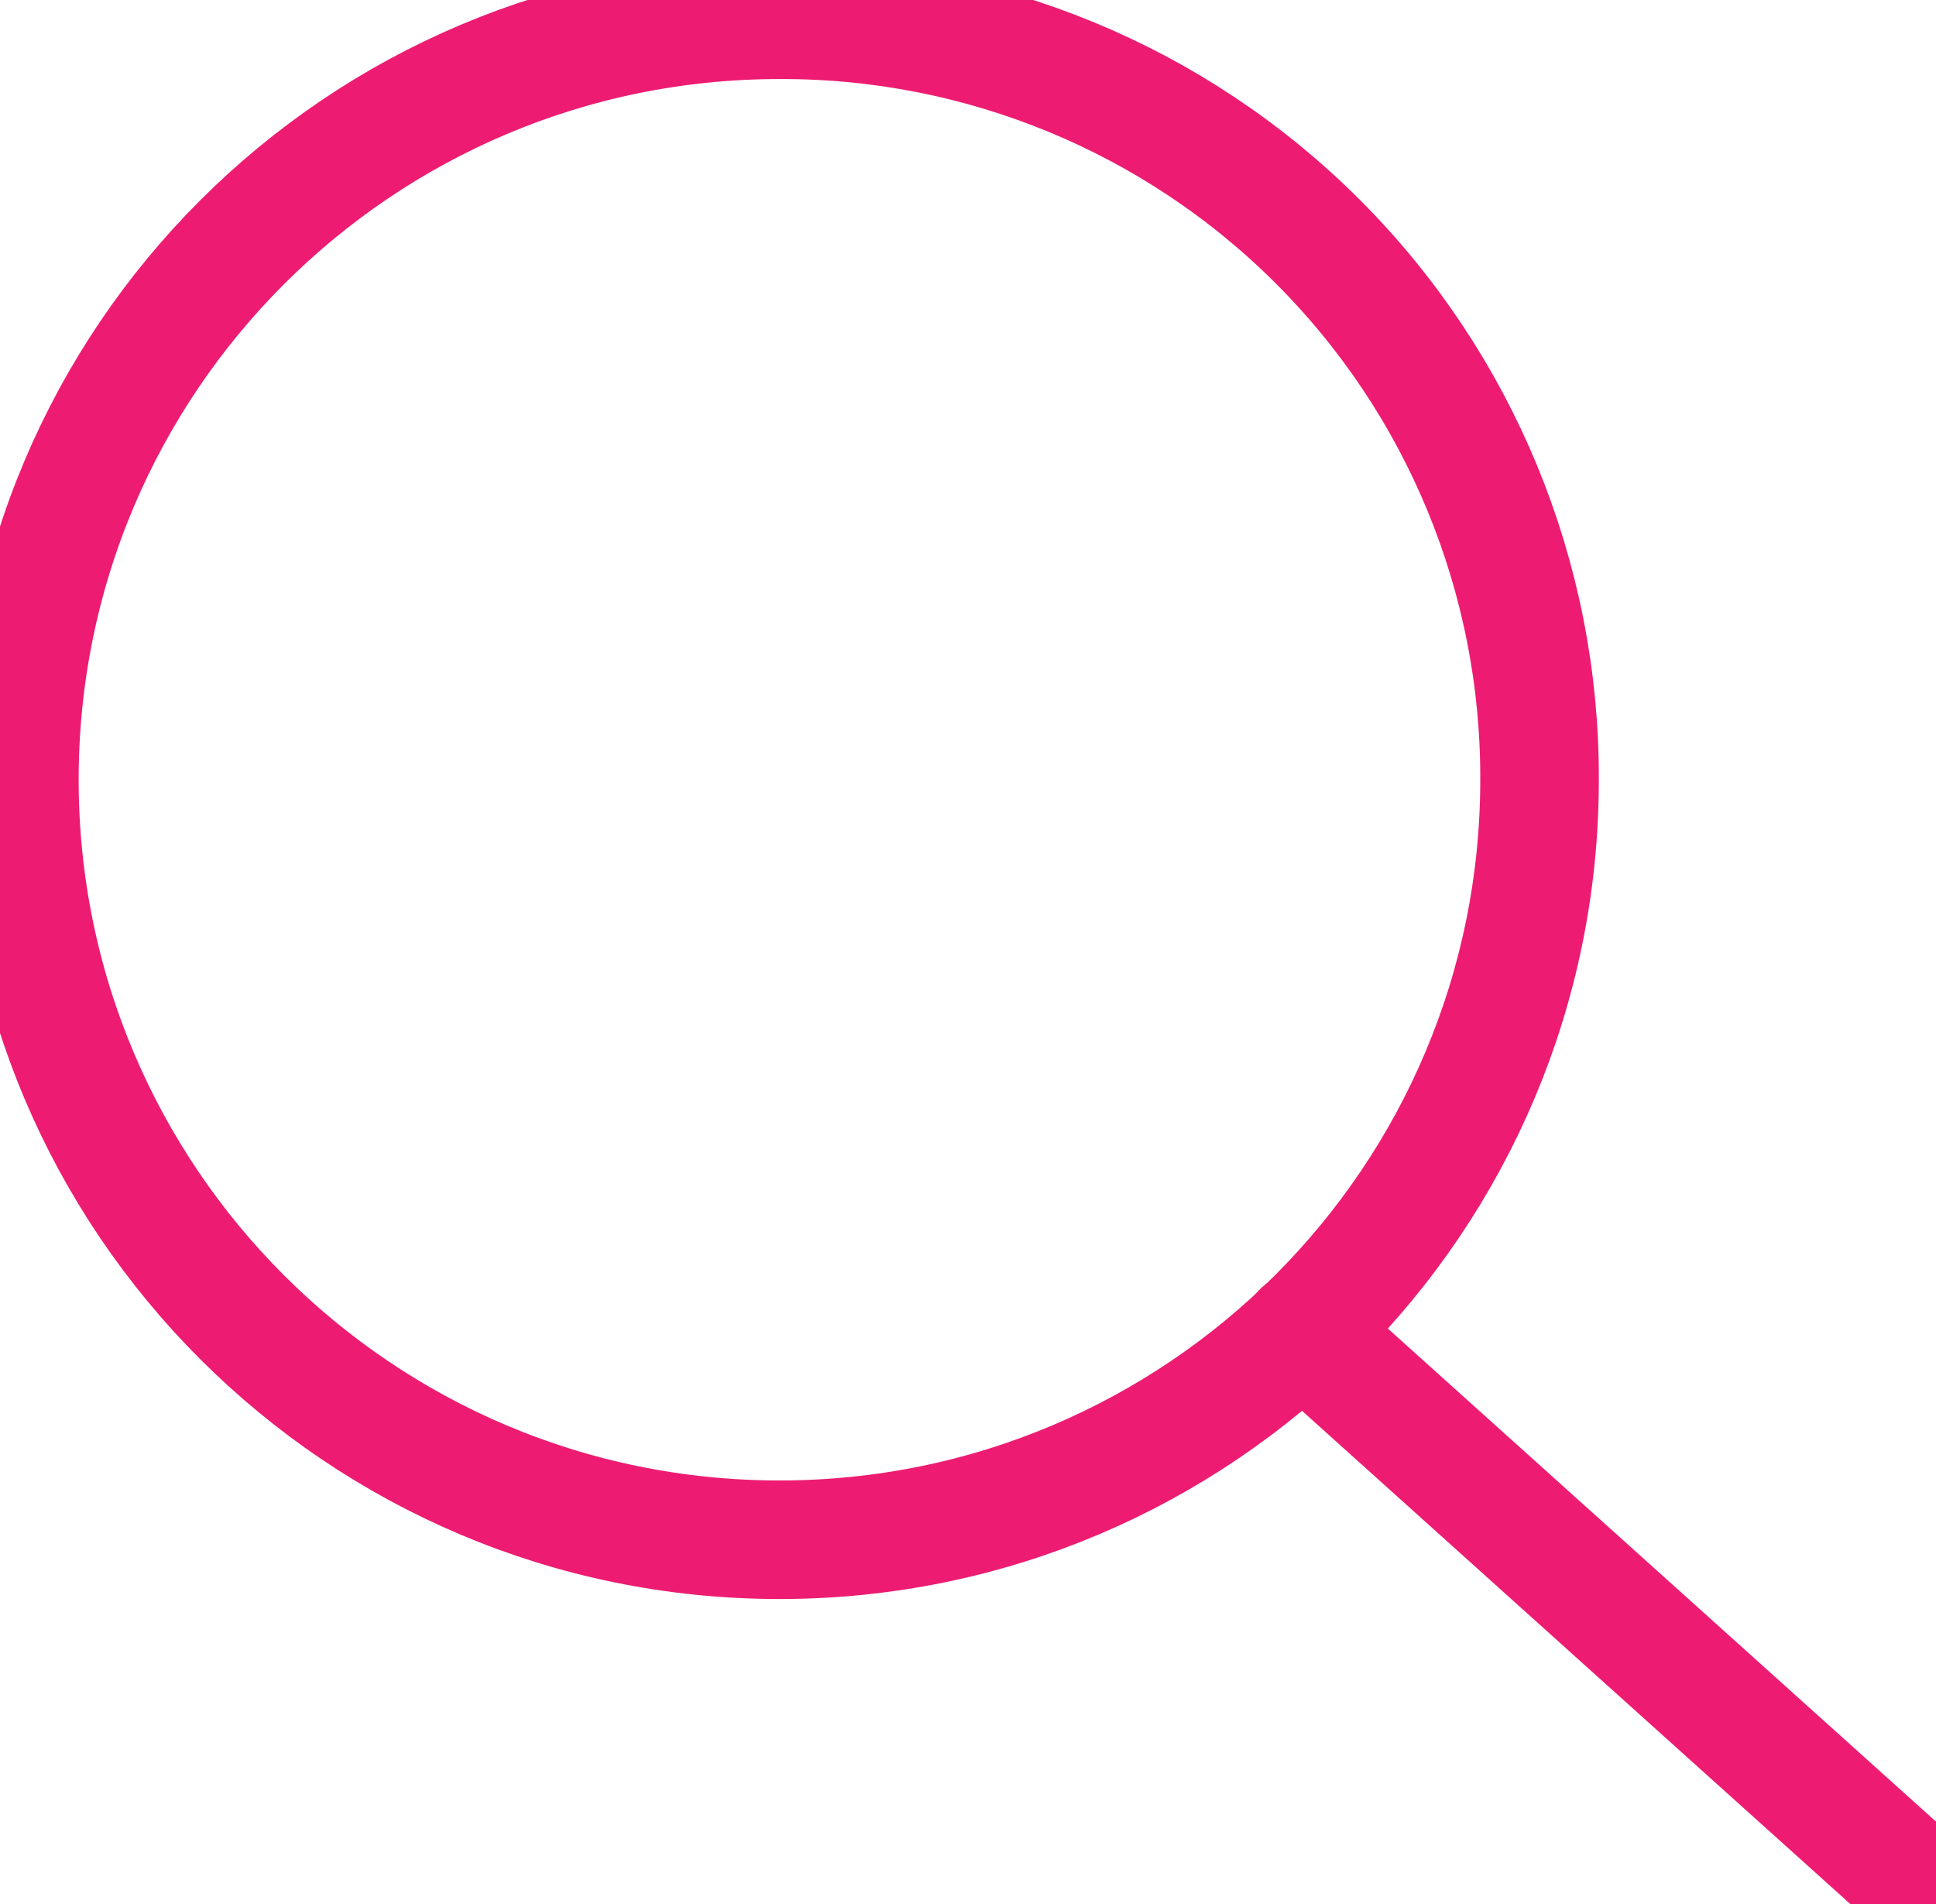
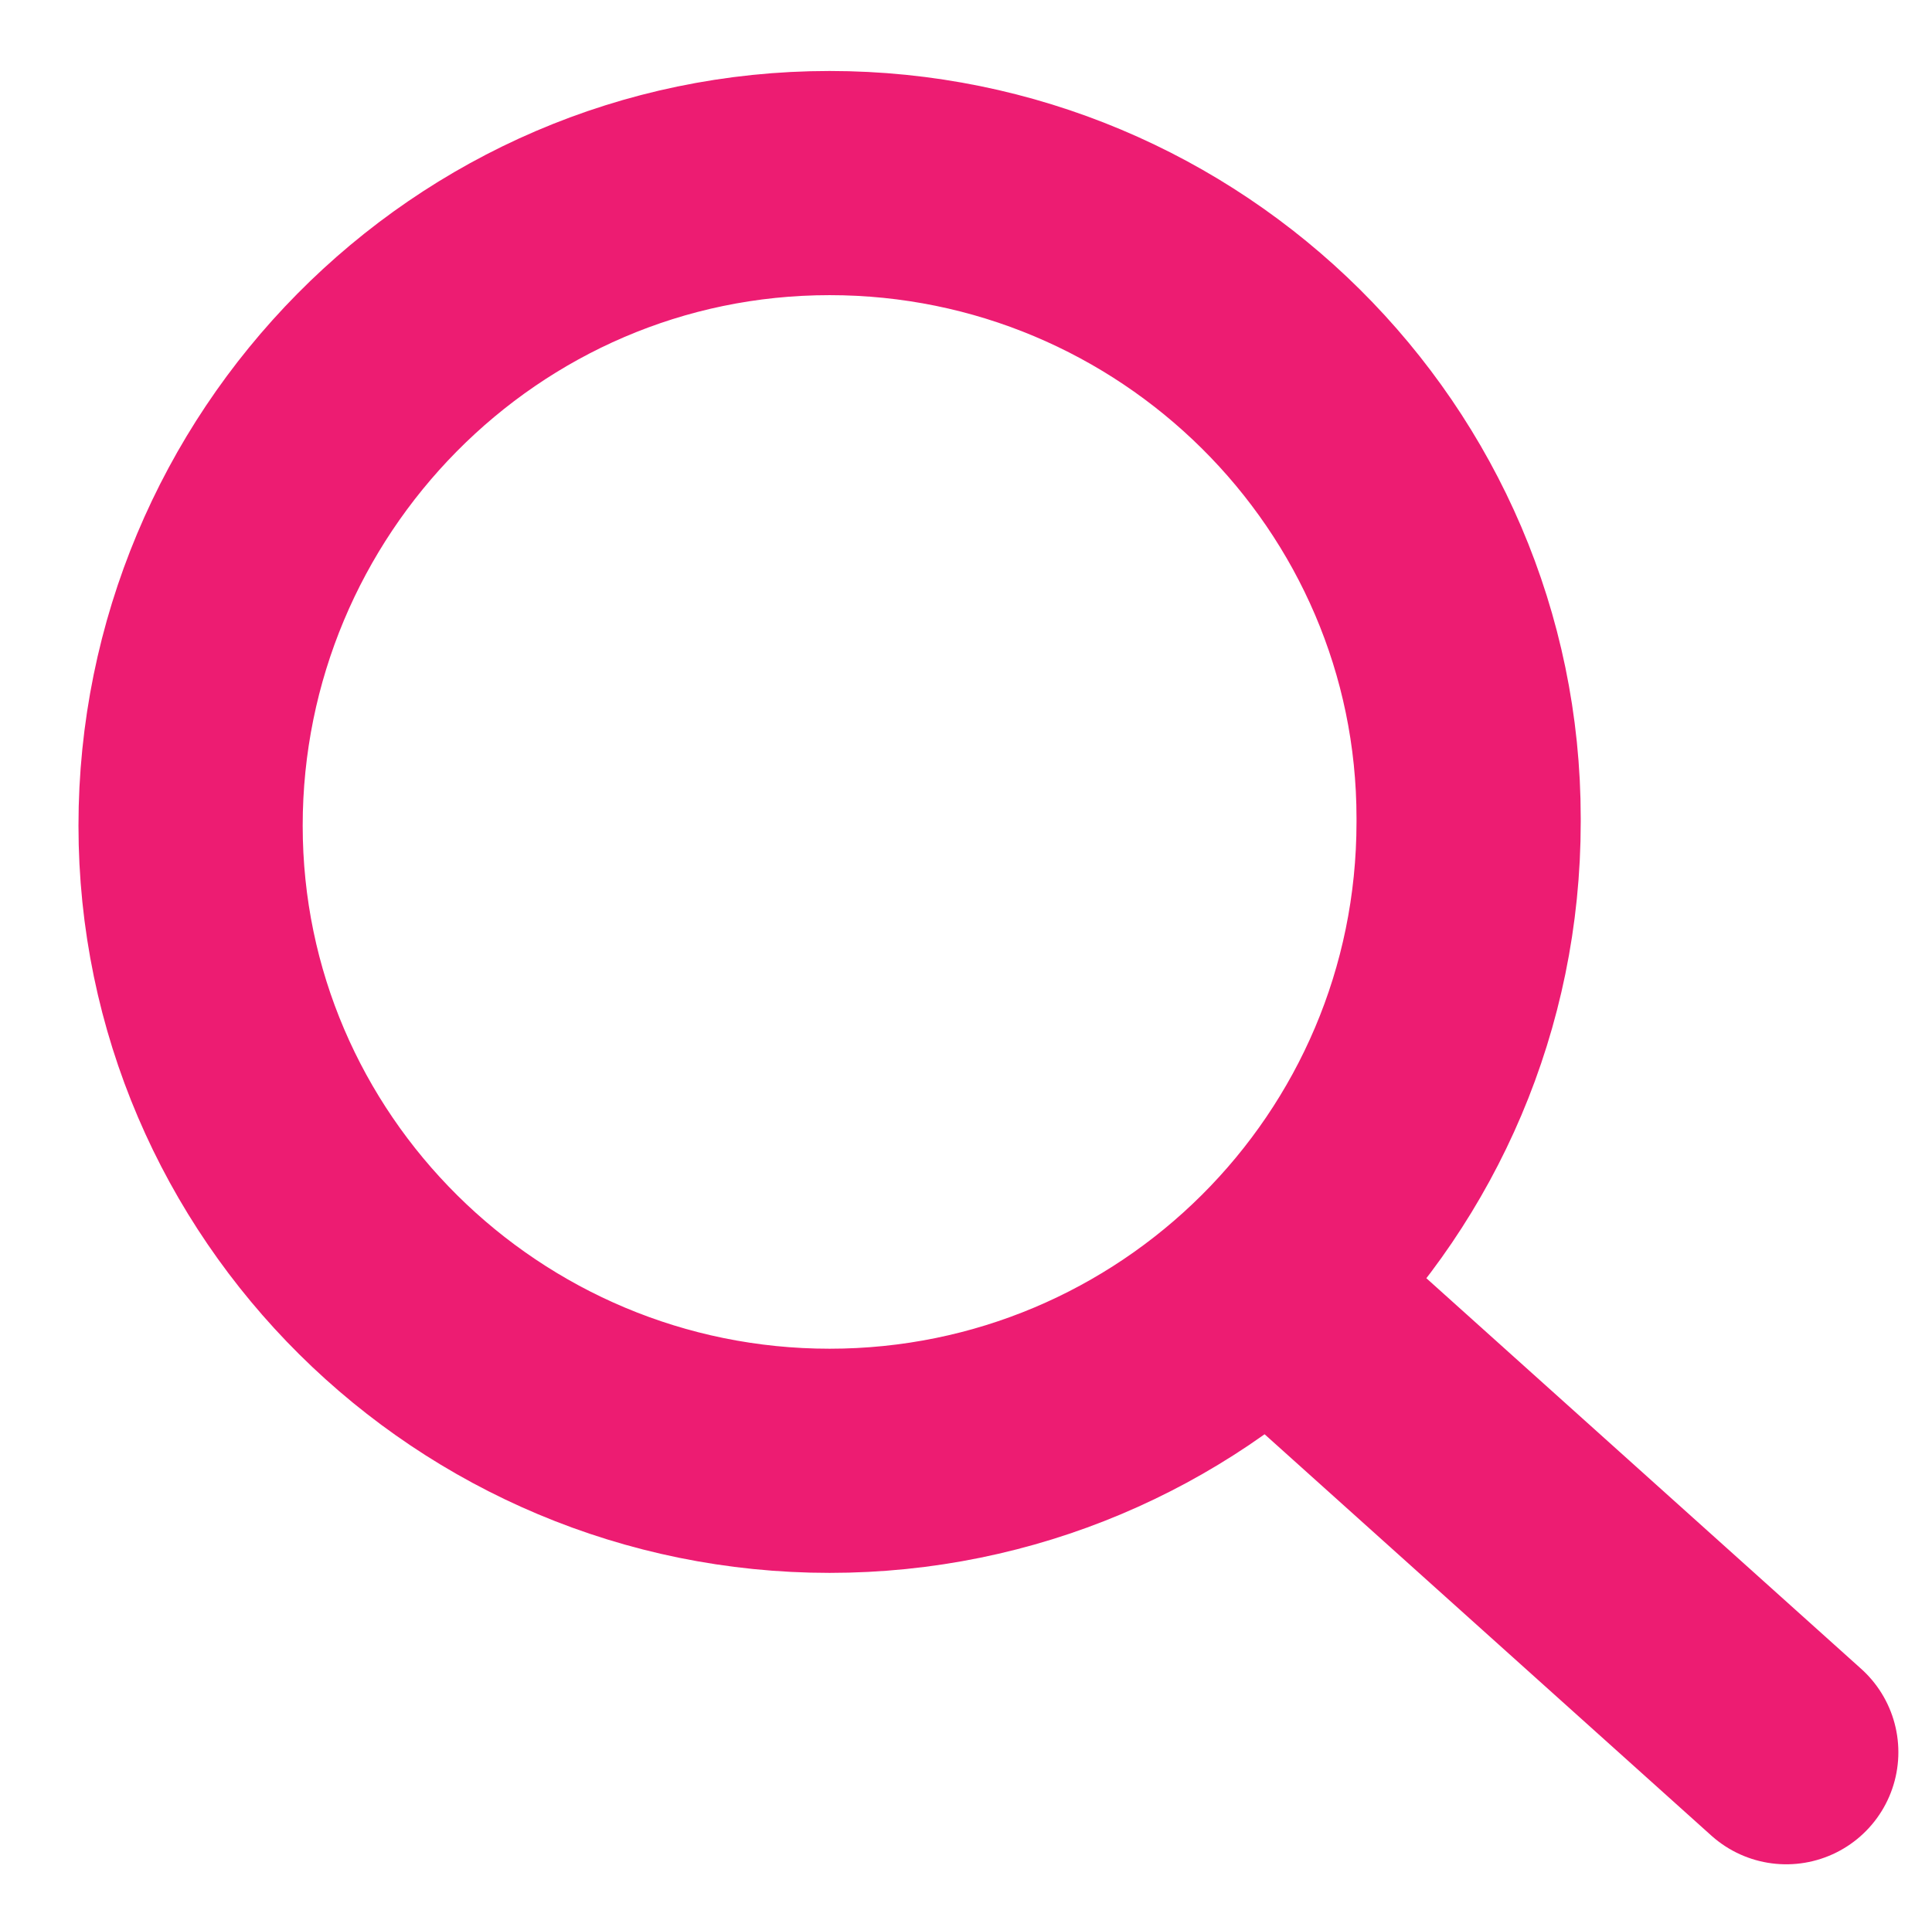
- <svg xmlns="http://www.w3.org/2000/svg" viewBox="0 0 48.98 48.16" stroke="#ed1c72" stroke-width="3">
-   <path d="M39.46,20.64A19.23,19.23,0,1,1,20.23,1.42,19.16,19.16,0,0,1,39.46,20.64Z" transform="translate(-0.51 -0.92)" fill="none" stroke-miterlimit="10" />
-   <line x1="32.94" y1="33.68" x2="48.48" y2="47.66" fill="none" stroke-linecap="round" stroke-miterlimit="10" />
+ <svg xmlns="http://www.w3.org/2000/svg" version="1.1" id="Layer_1" x="0px" y="0px" viewBox="0 0 51.7 51.2" style="enable-background:new 0 0 51.7 51.2;" xml:space="preserve">
+   <style type="text/css">
+ 	.st0{fill:none;stroke:#ED1C72;stroke-width:6;stroke-miterlimit:10;}
+ 	.st1{fill:none;stroke:#ED1C72;stroke-width:6;stroke-linecap:round;stroke-miterlimit:10;}
+ </style>
+   <g>
+     <path class="st0" d="M39.3,22c0,9.5-7.7,17.1-17.1,17.1S5.1,31.5,5.1,22.1S12.7,4.9,22.2,4.9c0,0,0,0,0,0c9.4,0,17.1,7.6,17.1,17   C39.3,22,39.3,22,39.3,22z" />
+     <line class="st1" x1="34" y1="34.5" x2="47.8" y2="46.9" />
+   </g>
</svg>
